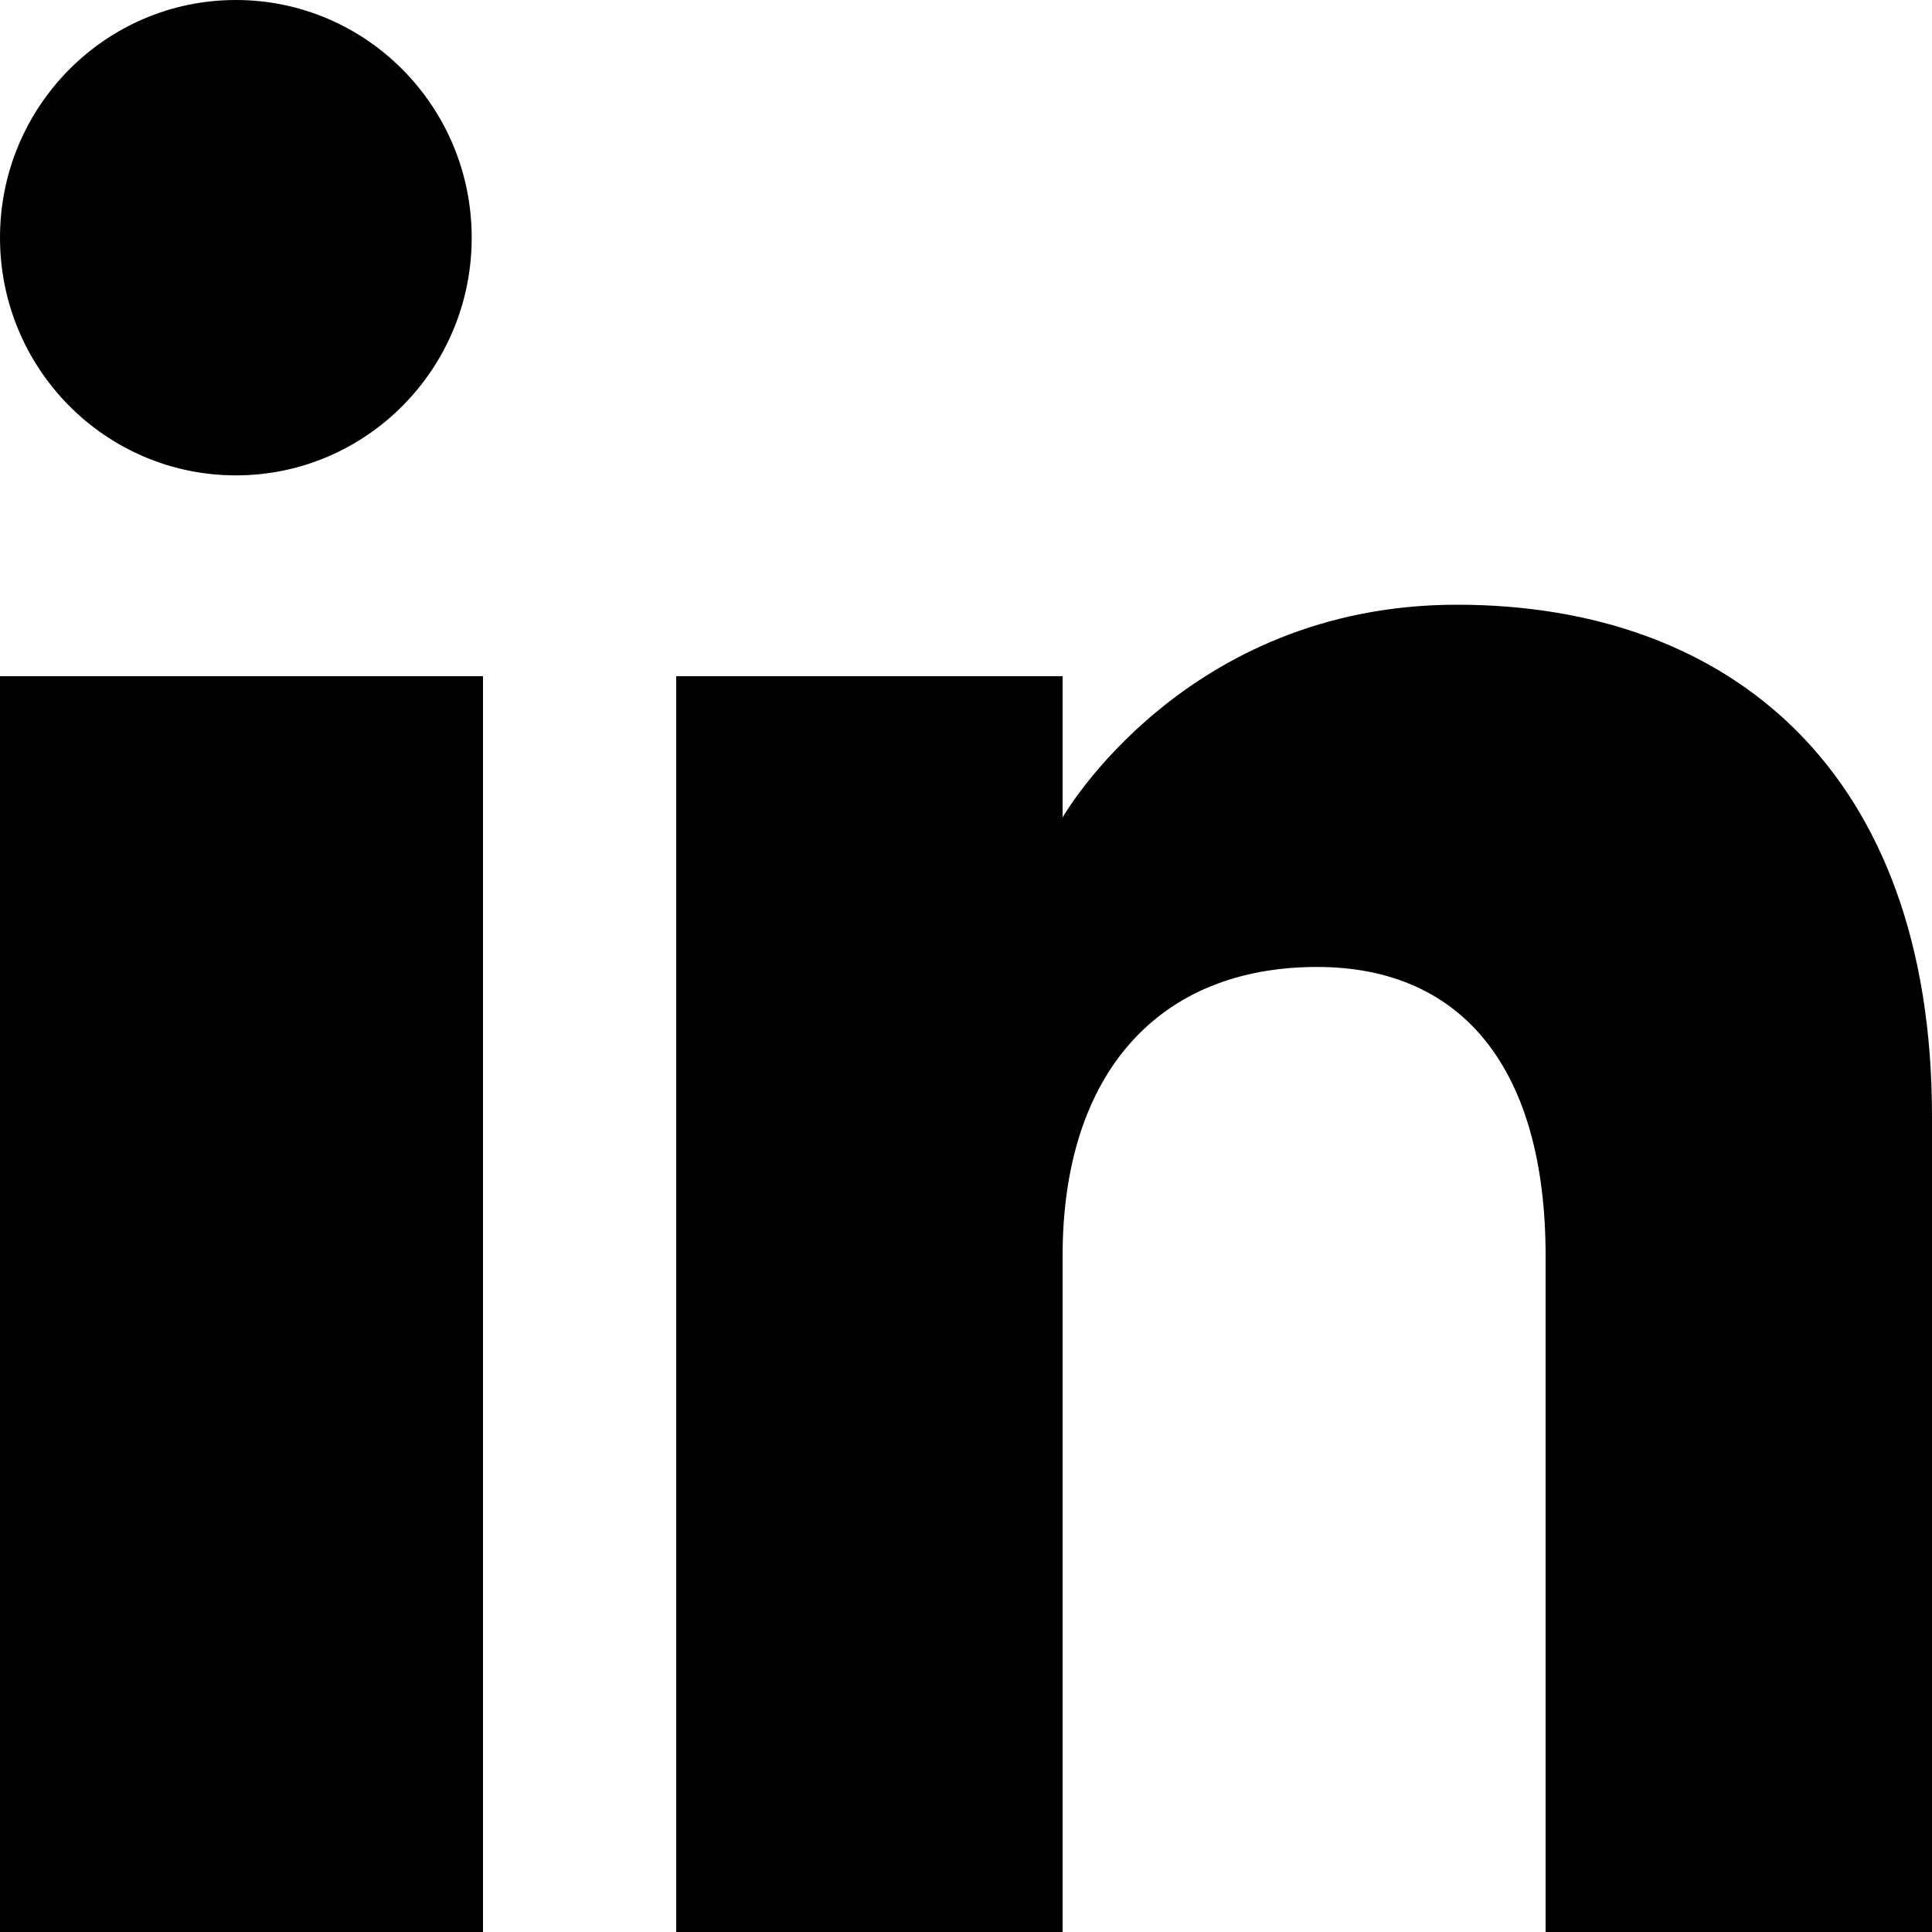
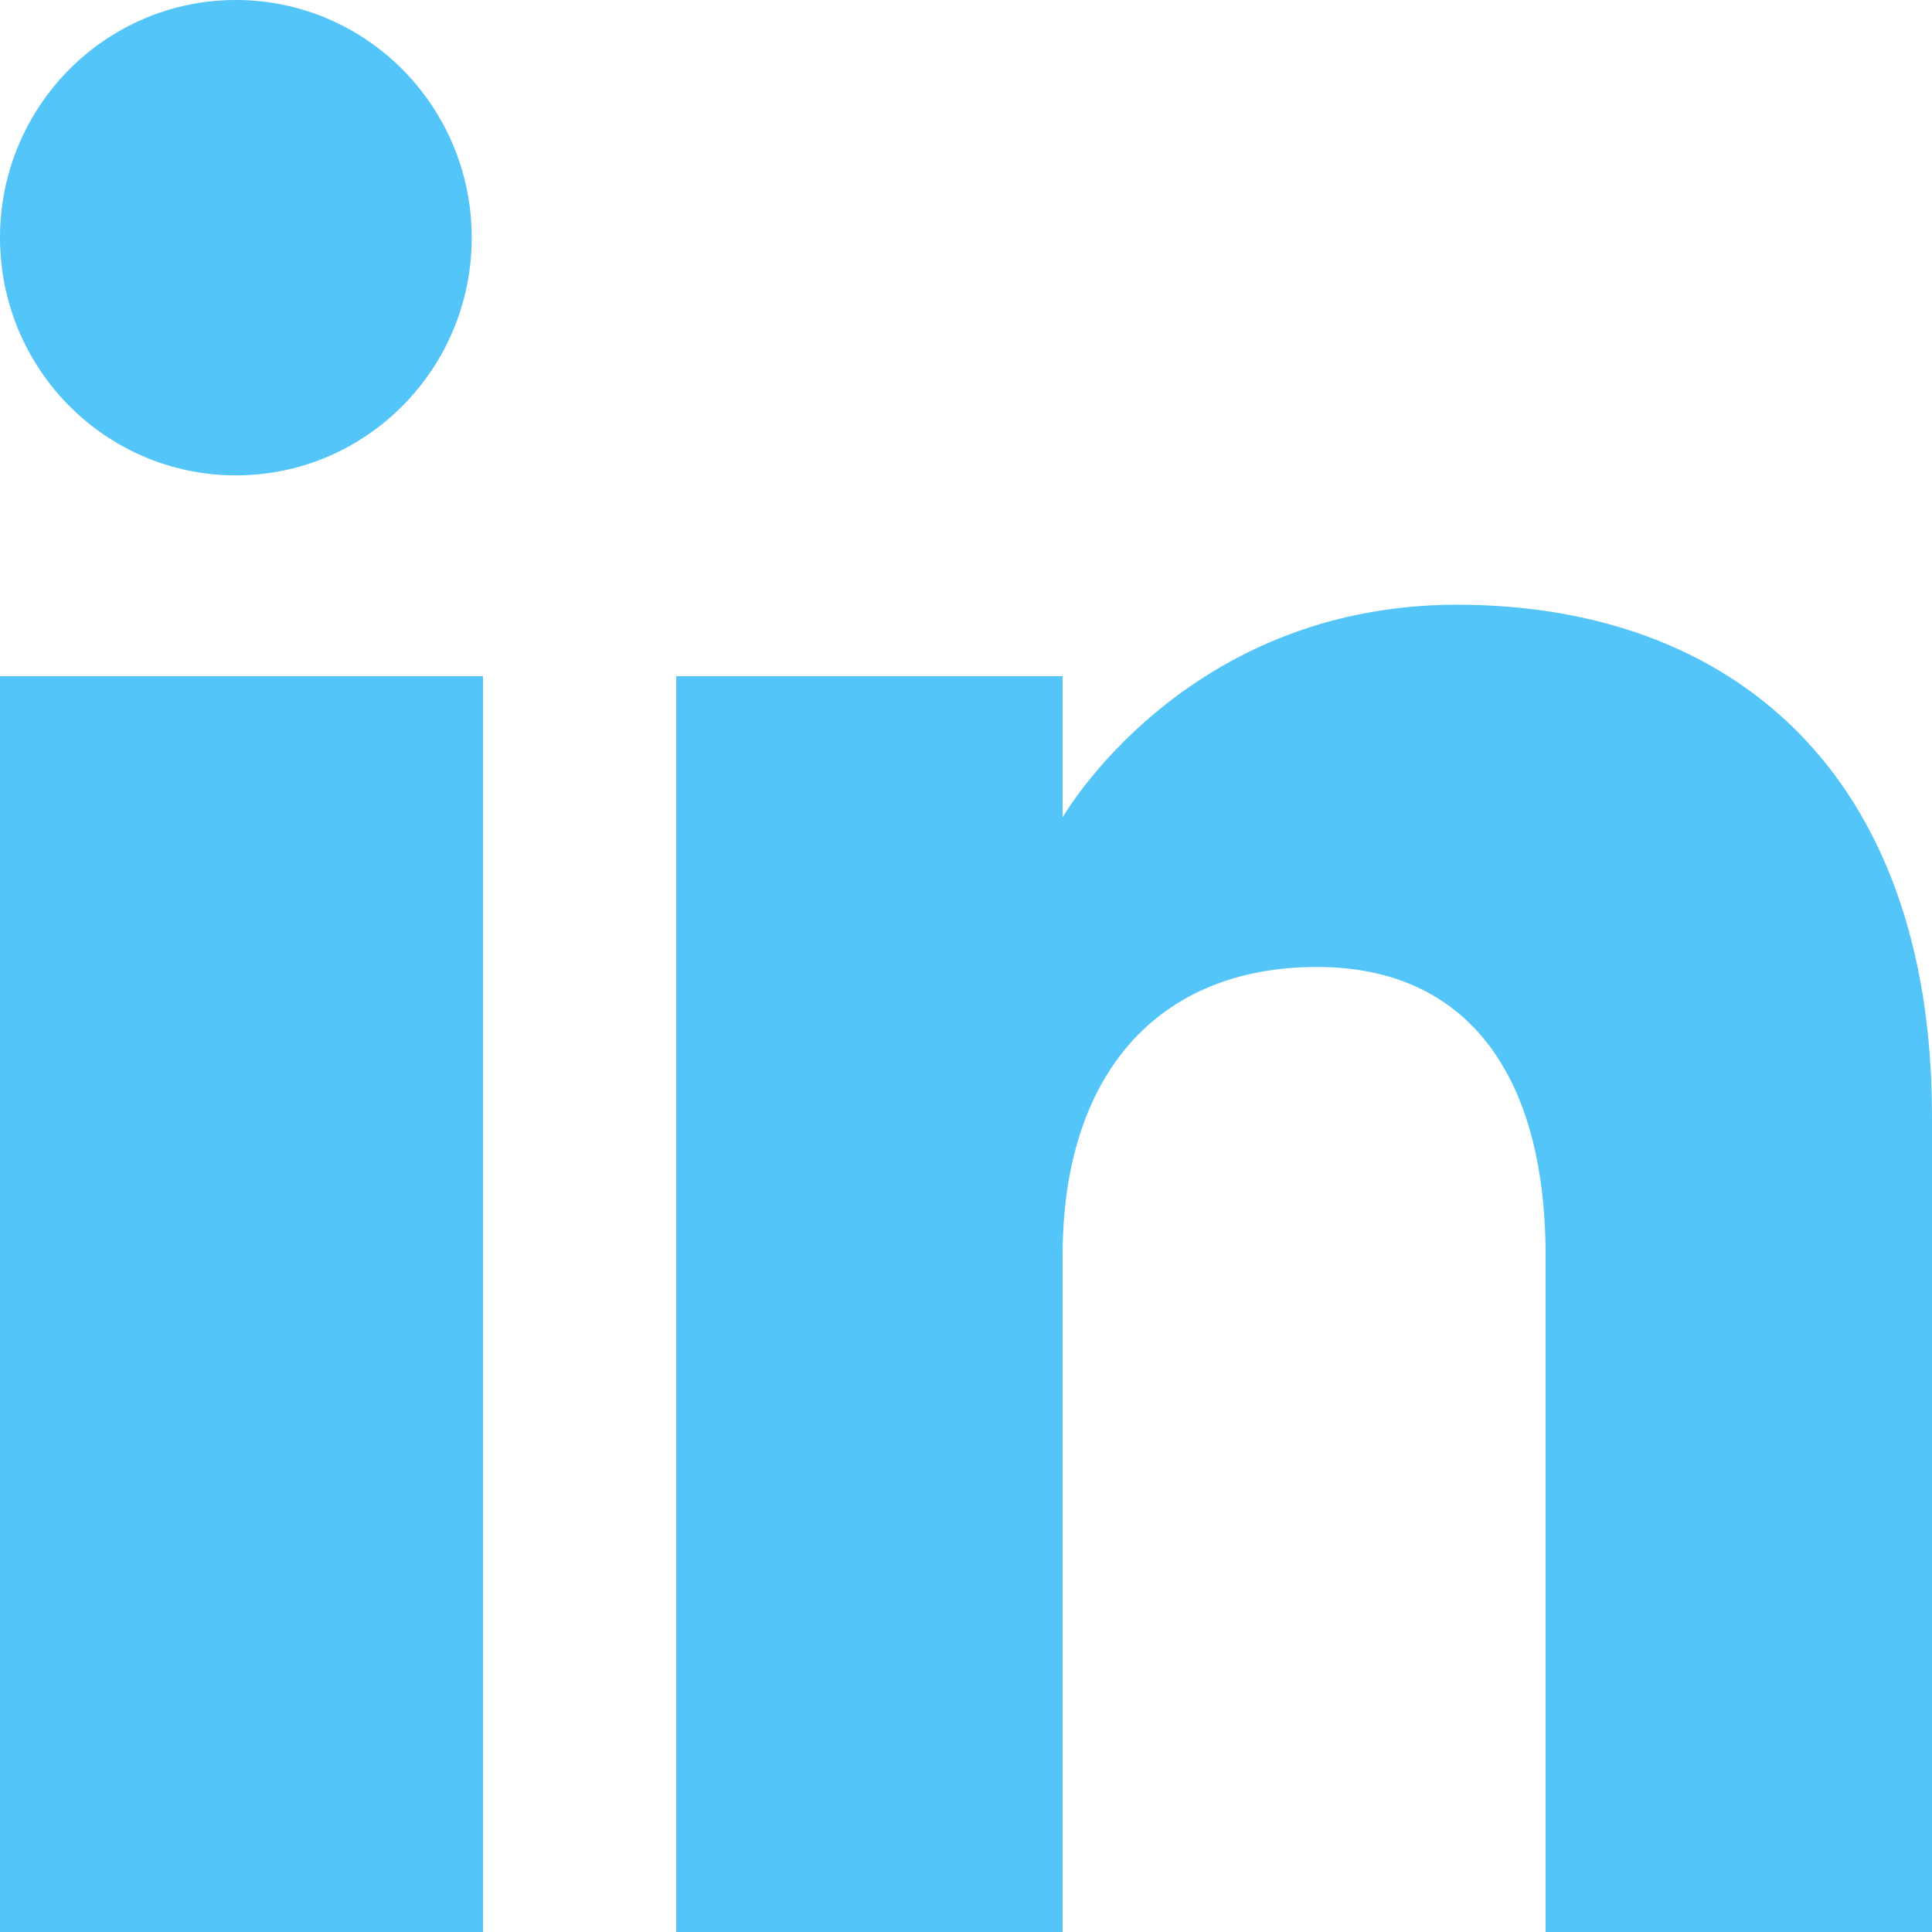
<svg xmlns="http://www.w3.org/2000/svg" width="800px" height="800px" viewBox="0 0 20 20" version="1.1">
-   <defs>
+   <defs fill="#54c5f8">

</defs>
  <g id="Page-1" stroke="none" stroke-width="1" fill="none" fill-rule="evenodd">
-     <g id="Dribbble-Light-Preview" transform="translate(-180, -7479)" fill="#000000">
+     <g id="Dribbble-Light-Preview" transform="translate(-180, -7479)" fill="#54c5f8">
      <g id="icons" transform="translate(56, 160)">
-         <path d="M144,7339 L140,7339 L140,7332.001 C140,7330.081 139.153,7329.01 137.634,7329.01 C135.981,7329.01 135,7330.126 135,7332.001 L135,7339 L131,7339 L131,7326 L135,7326 L135,7327.462 C135,7327.462 136.255,7325.26 139.083,7325.26 C141.912,7325.26 144,7326.986 144,7330.558 L144,7339 L144,7339 Z M126.442,7323.921 C125.093,7323.921 124,7322.819 124,7321.46 C124,7320.102 125.093,7319 126.442,7319 C127.79,7319 128.883,7320.102 128.883,7321.46 C128.884,7322.819 127.79,7323.921 126.442,7323.921 L126.442,7323.921 Z M124,7339 L129,7339 L129,7326 L124,7326 L124,7339 Z" id="linkedin-[#161]">
+         <path d="M144,7339 L140,7339 L140,7332.001 C140,7330.081 139.153,7329.01 137.634,7329.01 C135.981,7329.01 135,7330.126 135,7332.001 L135,7339 L131,7339 L131,7326 L135,7326 L135,7327.462 C135,7327.462 136.255,7325.26 139.083,7325.26 C141.912,7325.26 144,7326.986 144,7330.558 L144,7339 L144,7339 Z M126.442,7323.921 C125.093,7323.921 124,7322.819 124,7321.46 C124,7320.102 125.093,7319 126.442,7319 C127.79,7319 128.883,7320.102 128.883,7321.46 C128.884,7322.819 127.79,7323.921 126.442,7323.921 L126.442,7323.921 Z M124,7339 L129,7339 L129,7326 L124,7326 L124,7339 Z" id="linkedin-[#54c5f8]" fill="#54c5f8">

</path>
      </g>
    </g>
  </g>
</svg>
